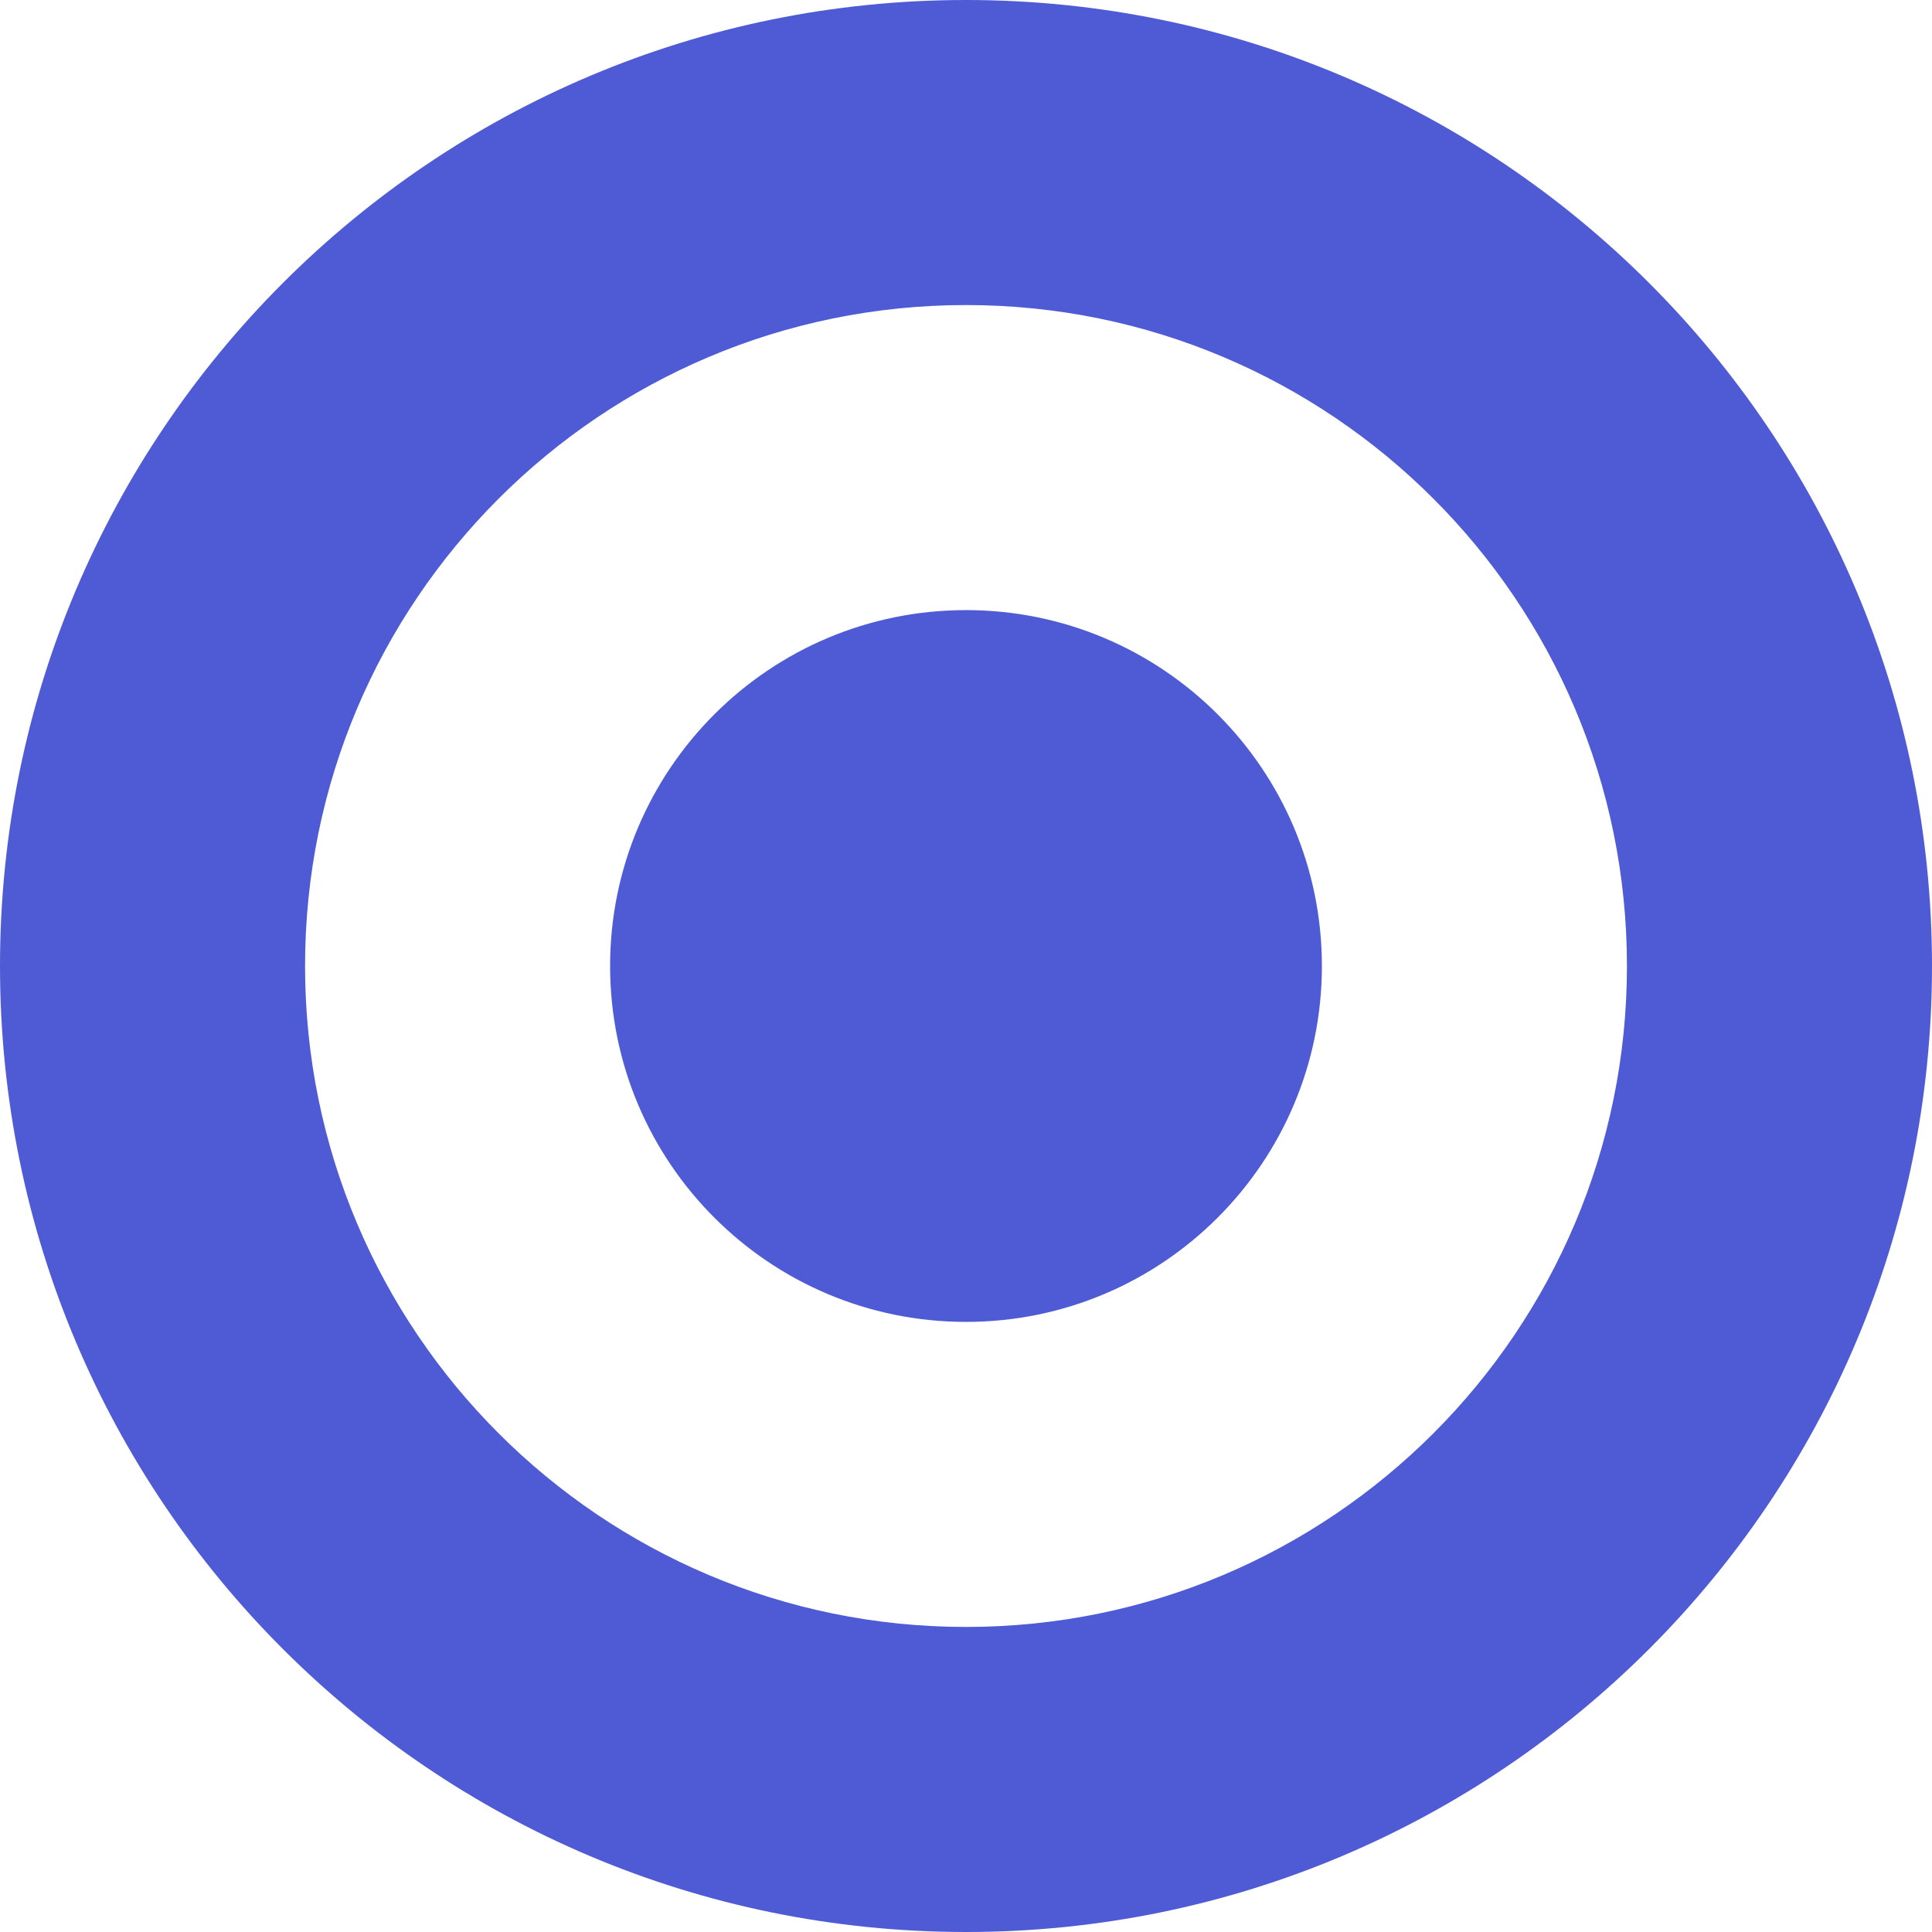
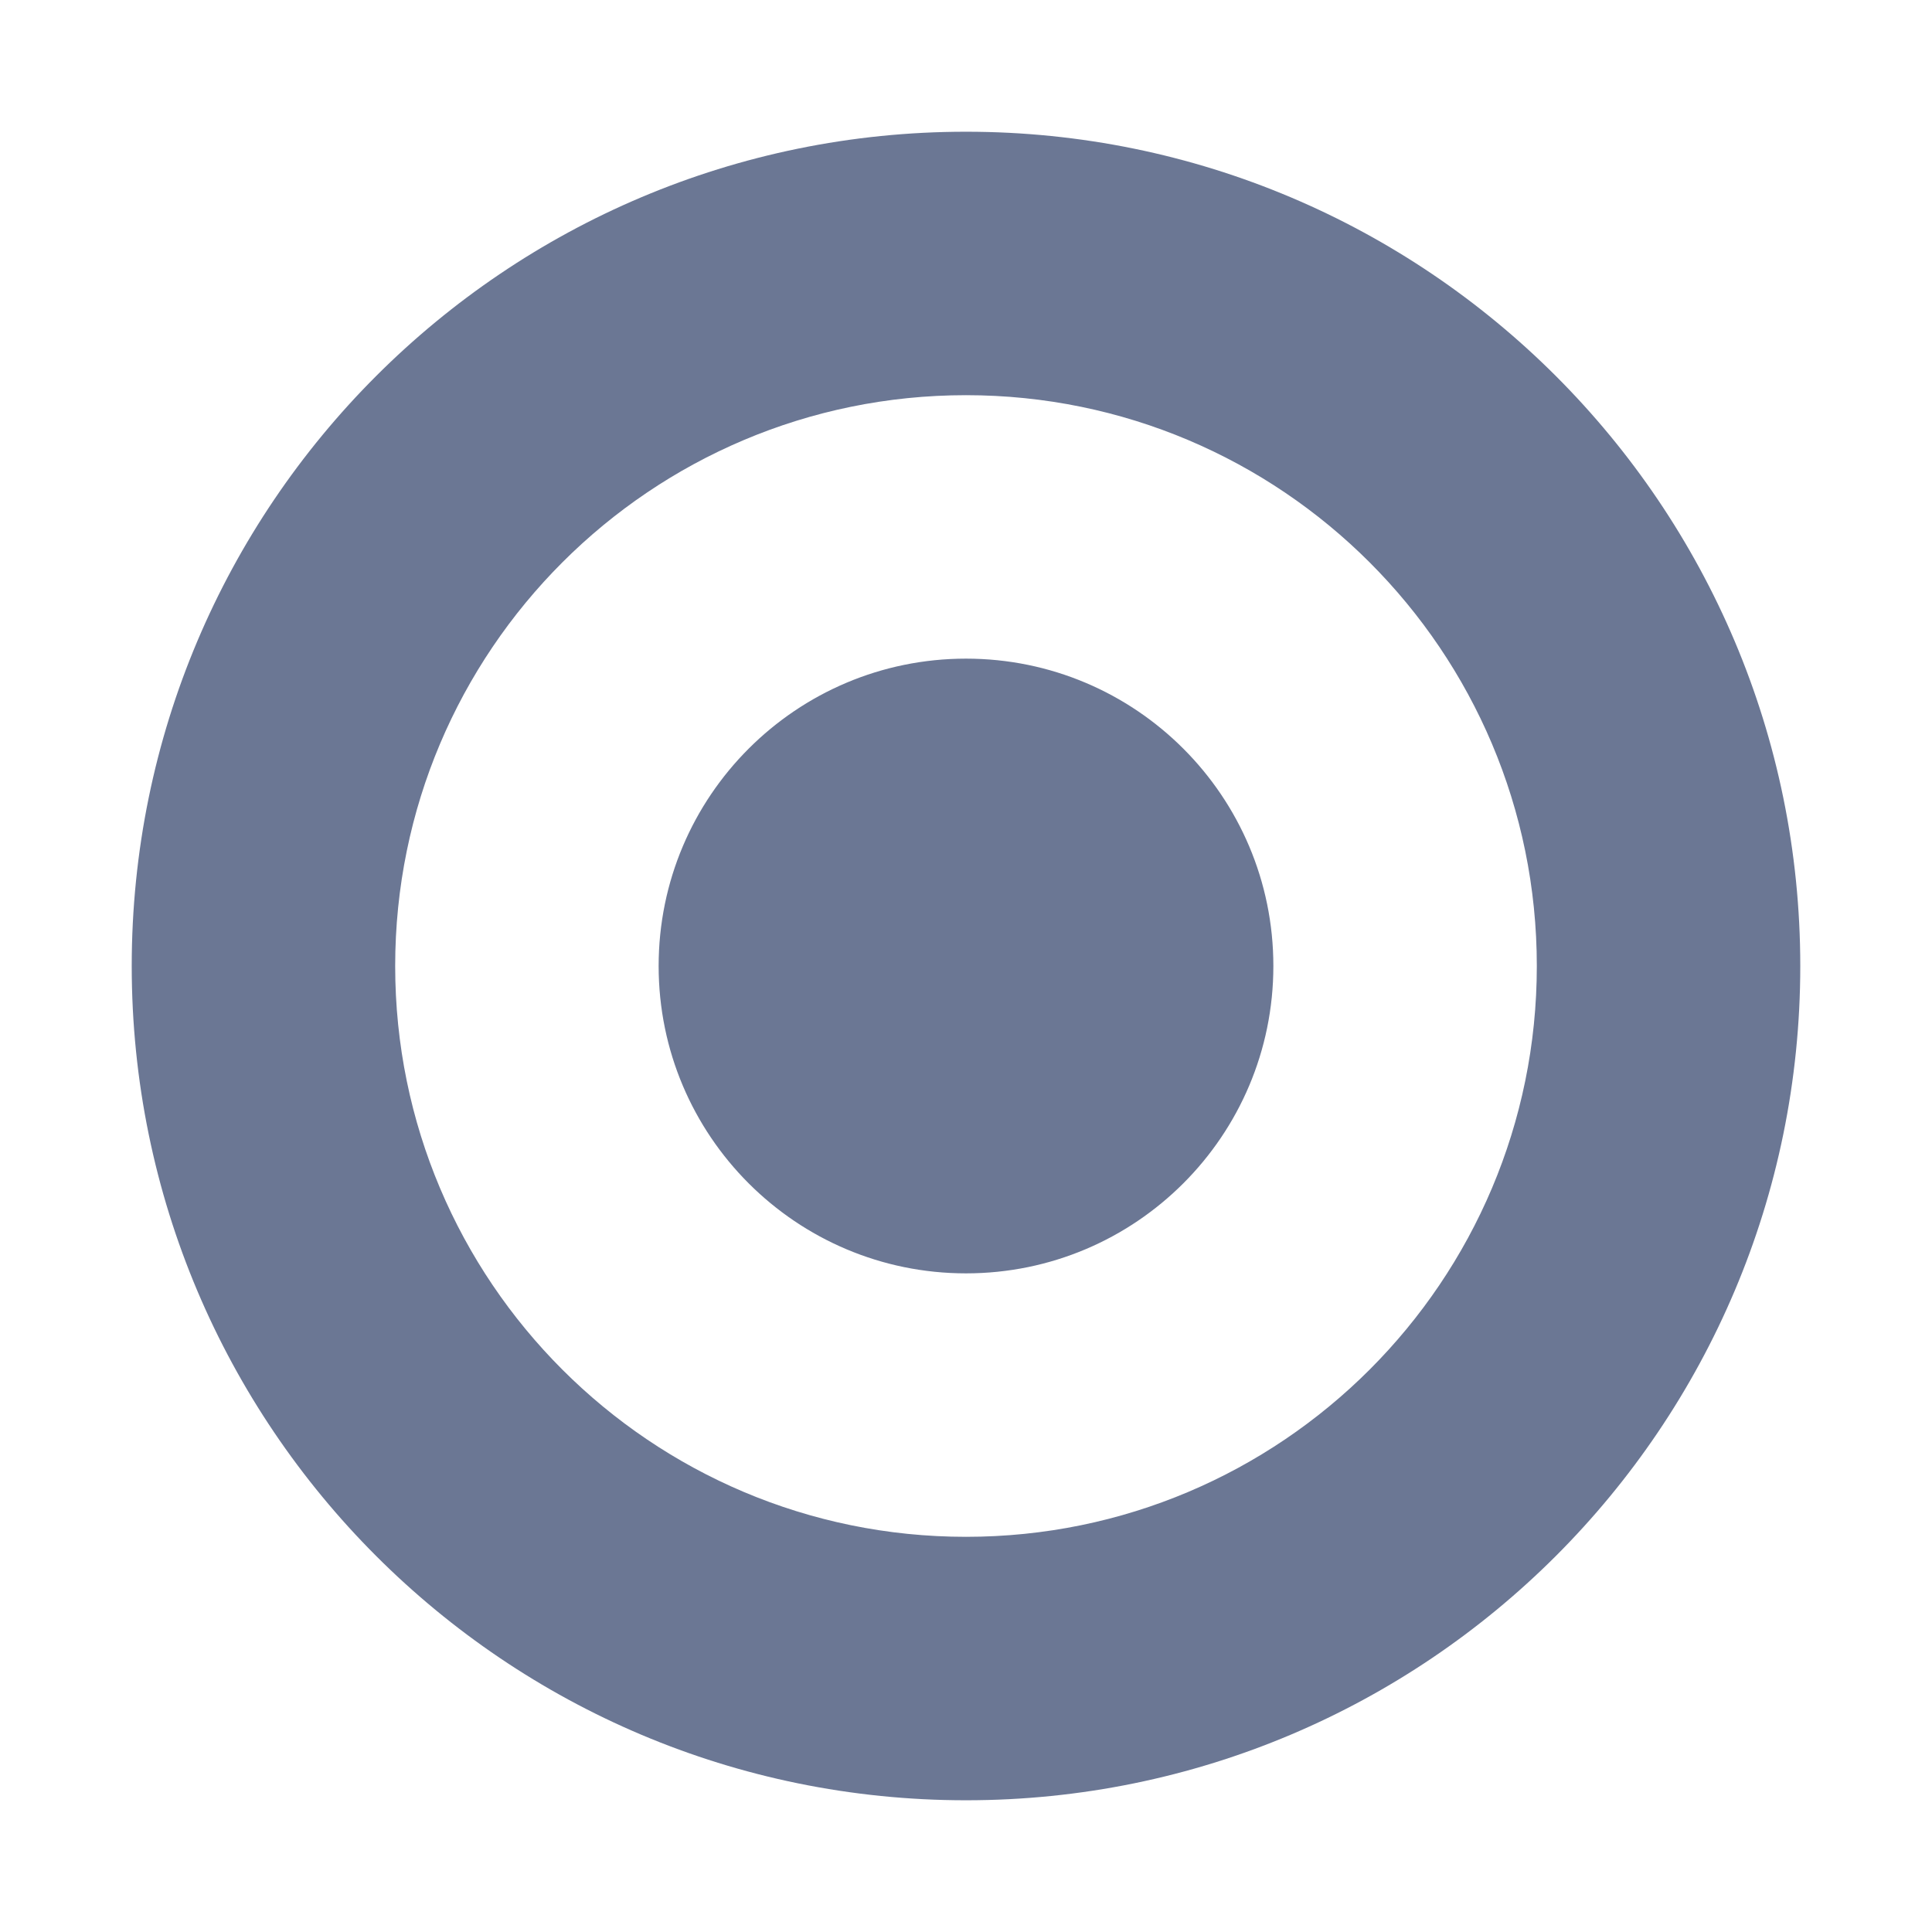
- <svg xmlns="http://www.w3.org/2000/svg" viewBox="28 28 152 152" width="152" height="152" role="img" aria-label="Recorder glyph, quiet form">
-   <path fill="#4F5BD5" fill-rule="evenodd" d="M104 28 A76 76 0 1 0 104 180 A76 76 0 1 0 104 28 Z M104 52 A52 52 0 1 0 104 156 A52 52 0 1 0 104 52 Z M104 76 A28 28 0 1 0 104 132 A28 28 0 1 0 104 76 Z" />
+ <svg xmlns="http://www.w3.org/2000/svg" viewBox="16 16 176 176" width="176" height="176" role="img" aria-label="Recorder glyph, quiet form">
+   <path fill="#6B7794" d="M180 104 A76 76 0 0 0 28 104 A76 76 0 0 0 180 104 Z M156 104 A52 52 0 0 1 52 104 A52 52 0 0 1 156 104 ZM132 104 A28 28 0 0 0 76 104 A28 28 0 0 0 132 104 Z" />
</svg>
